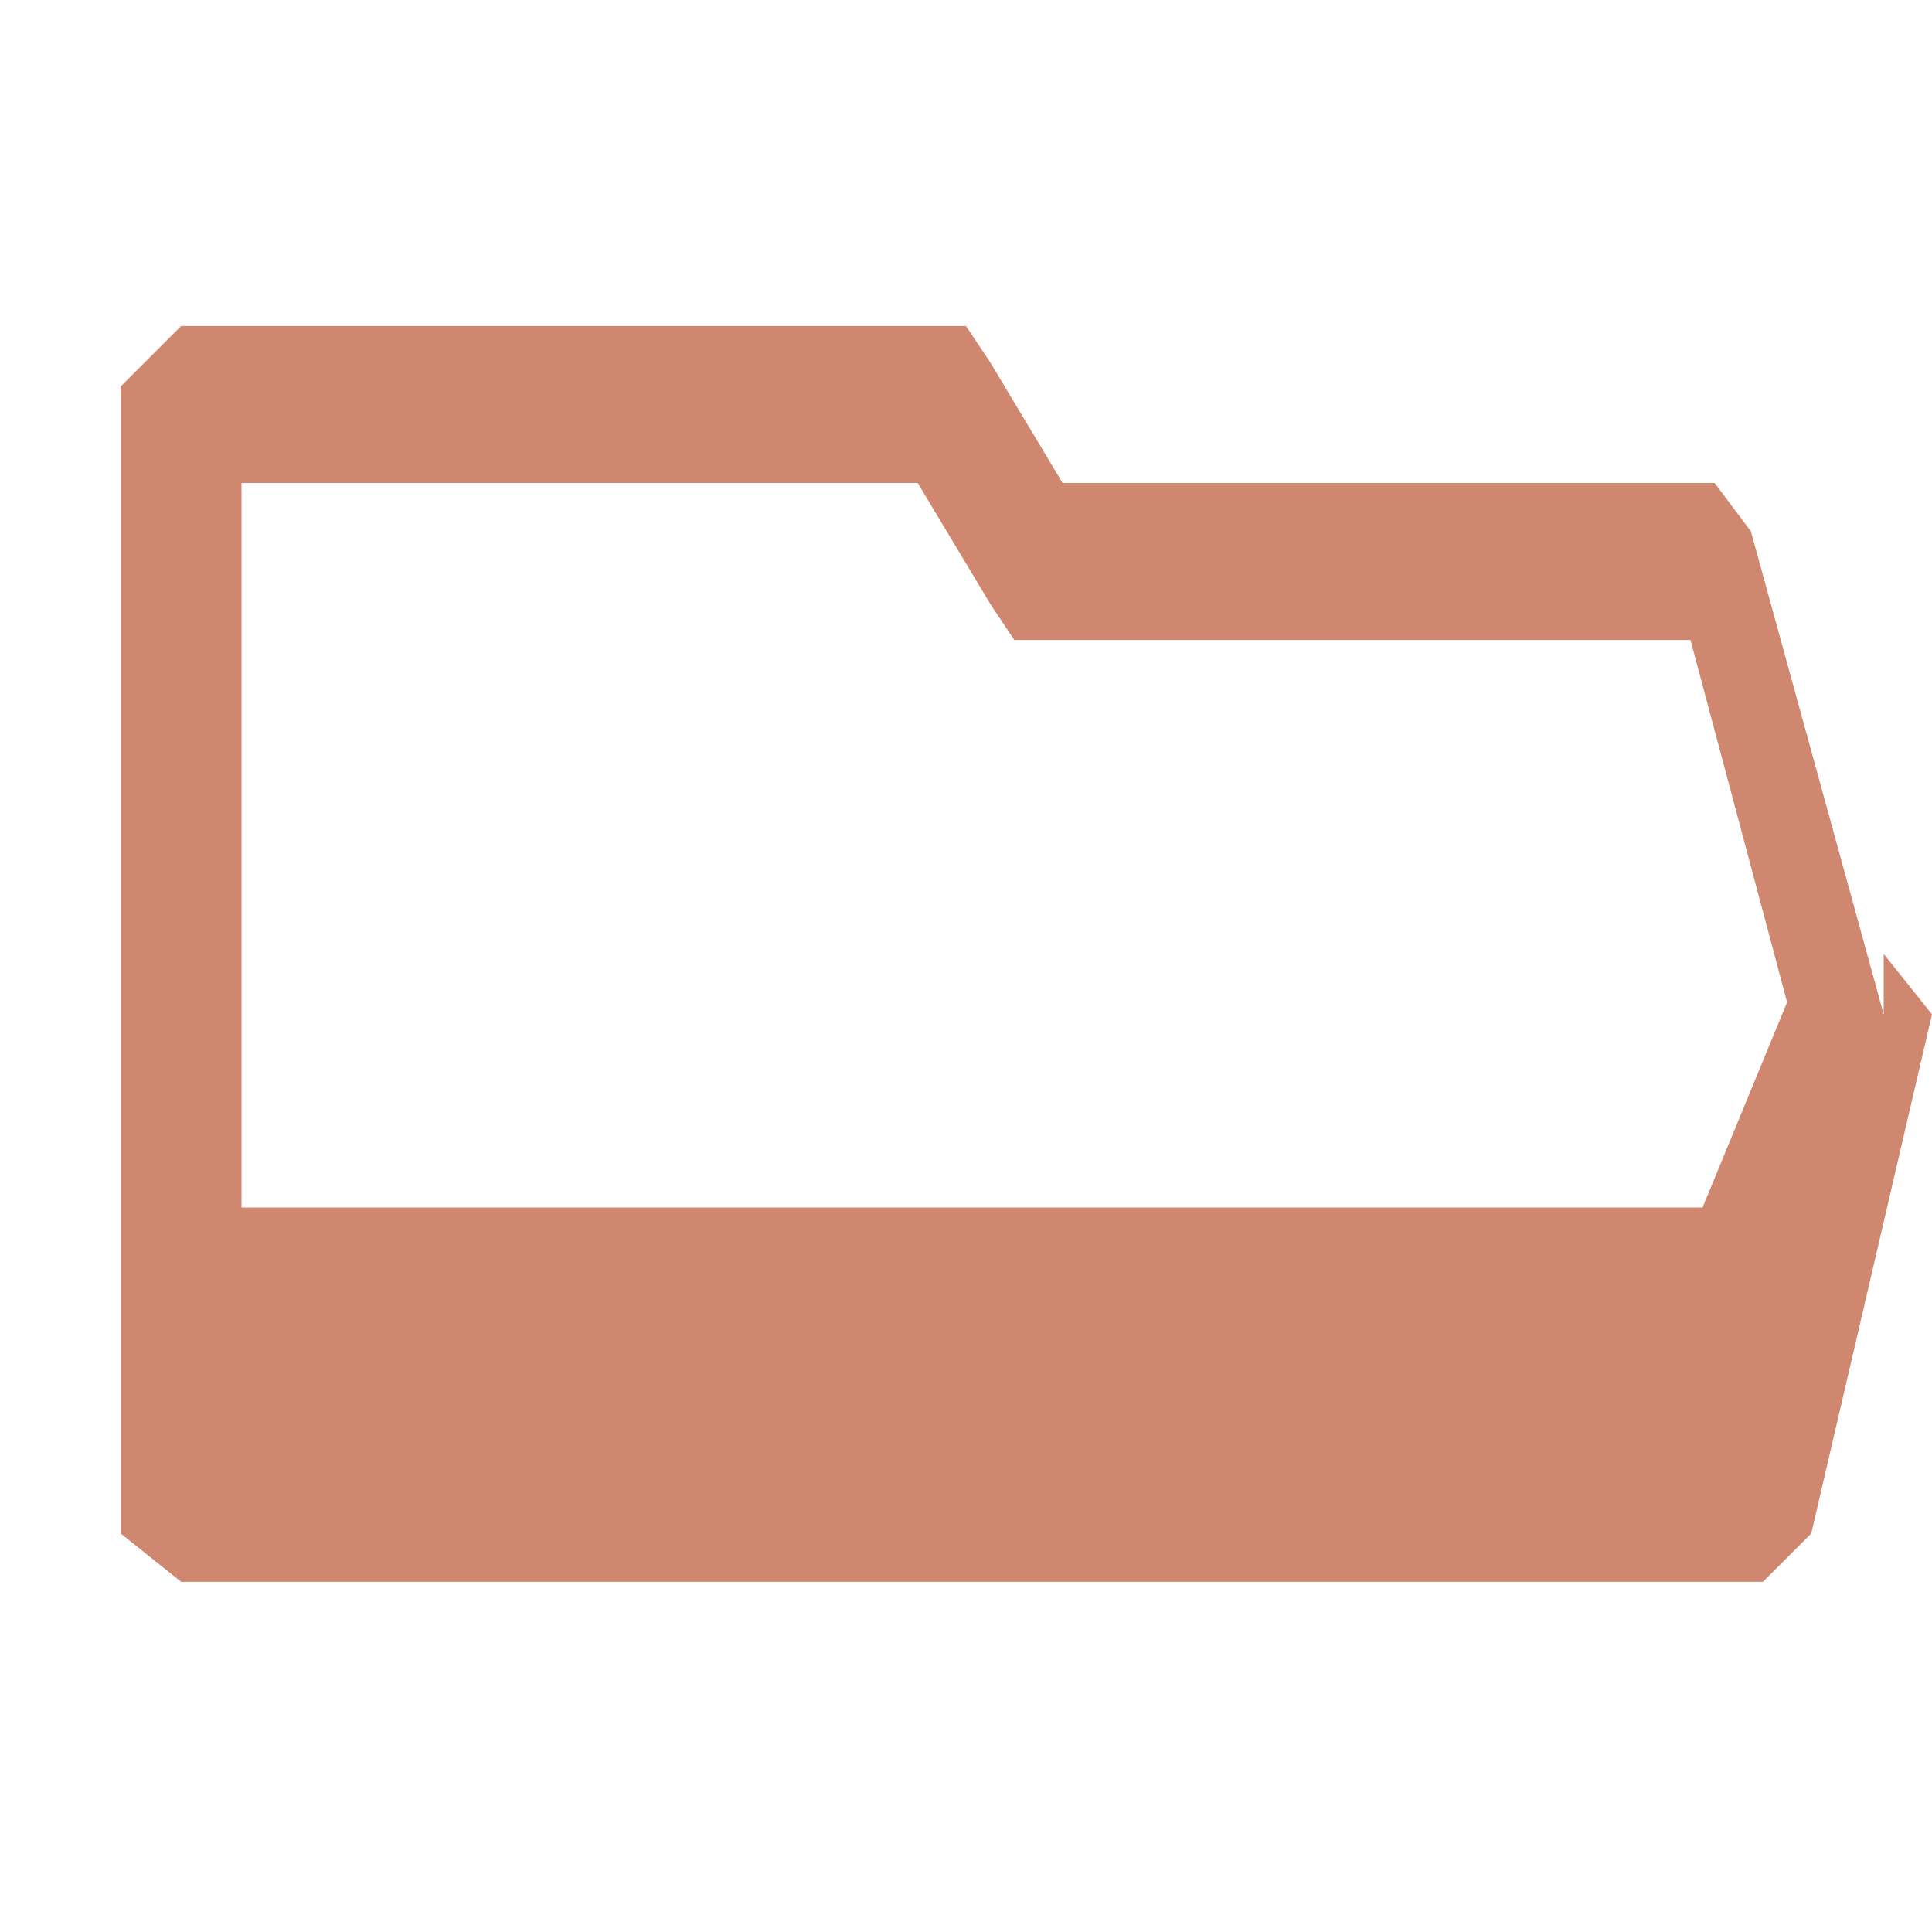
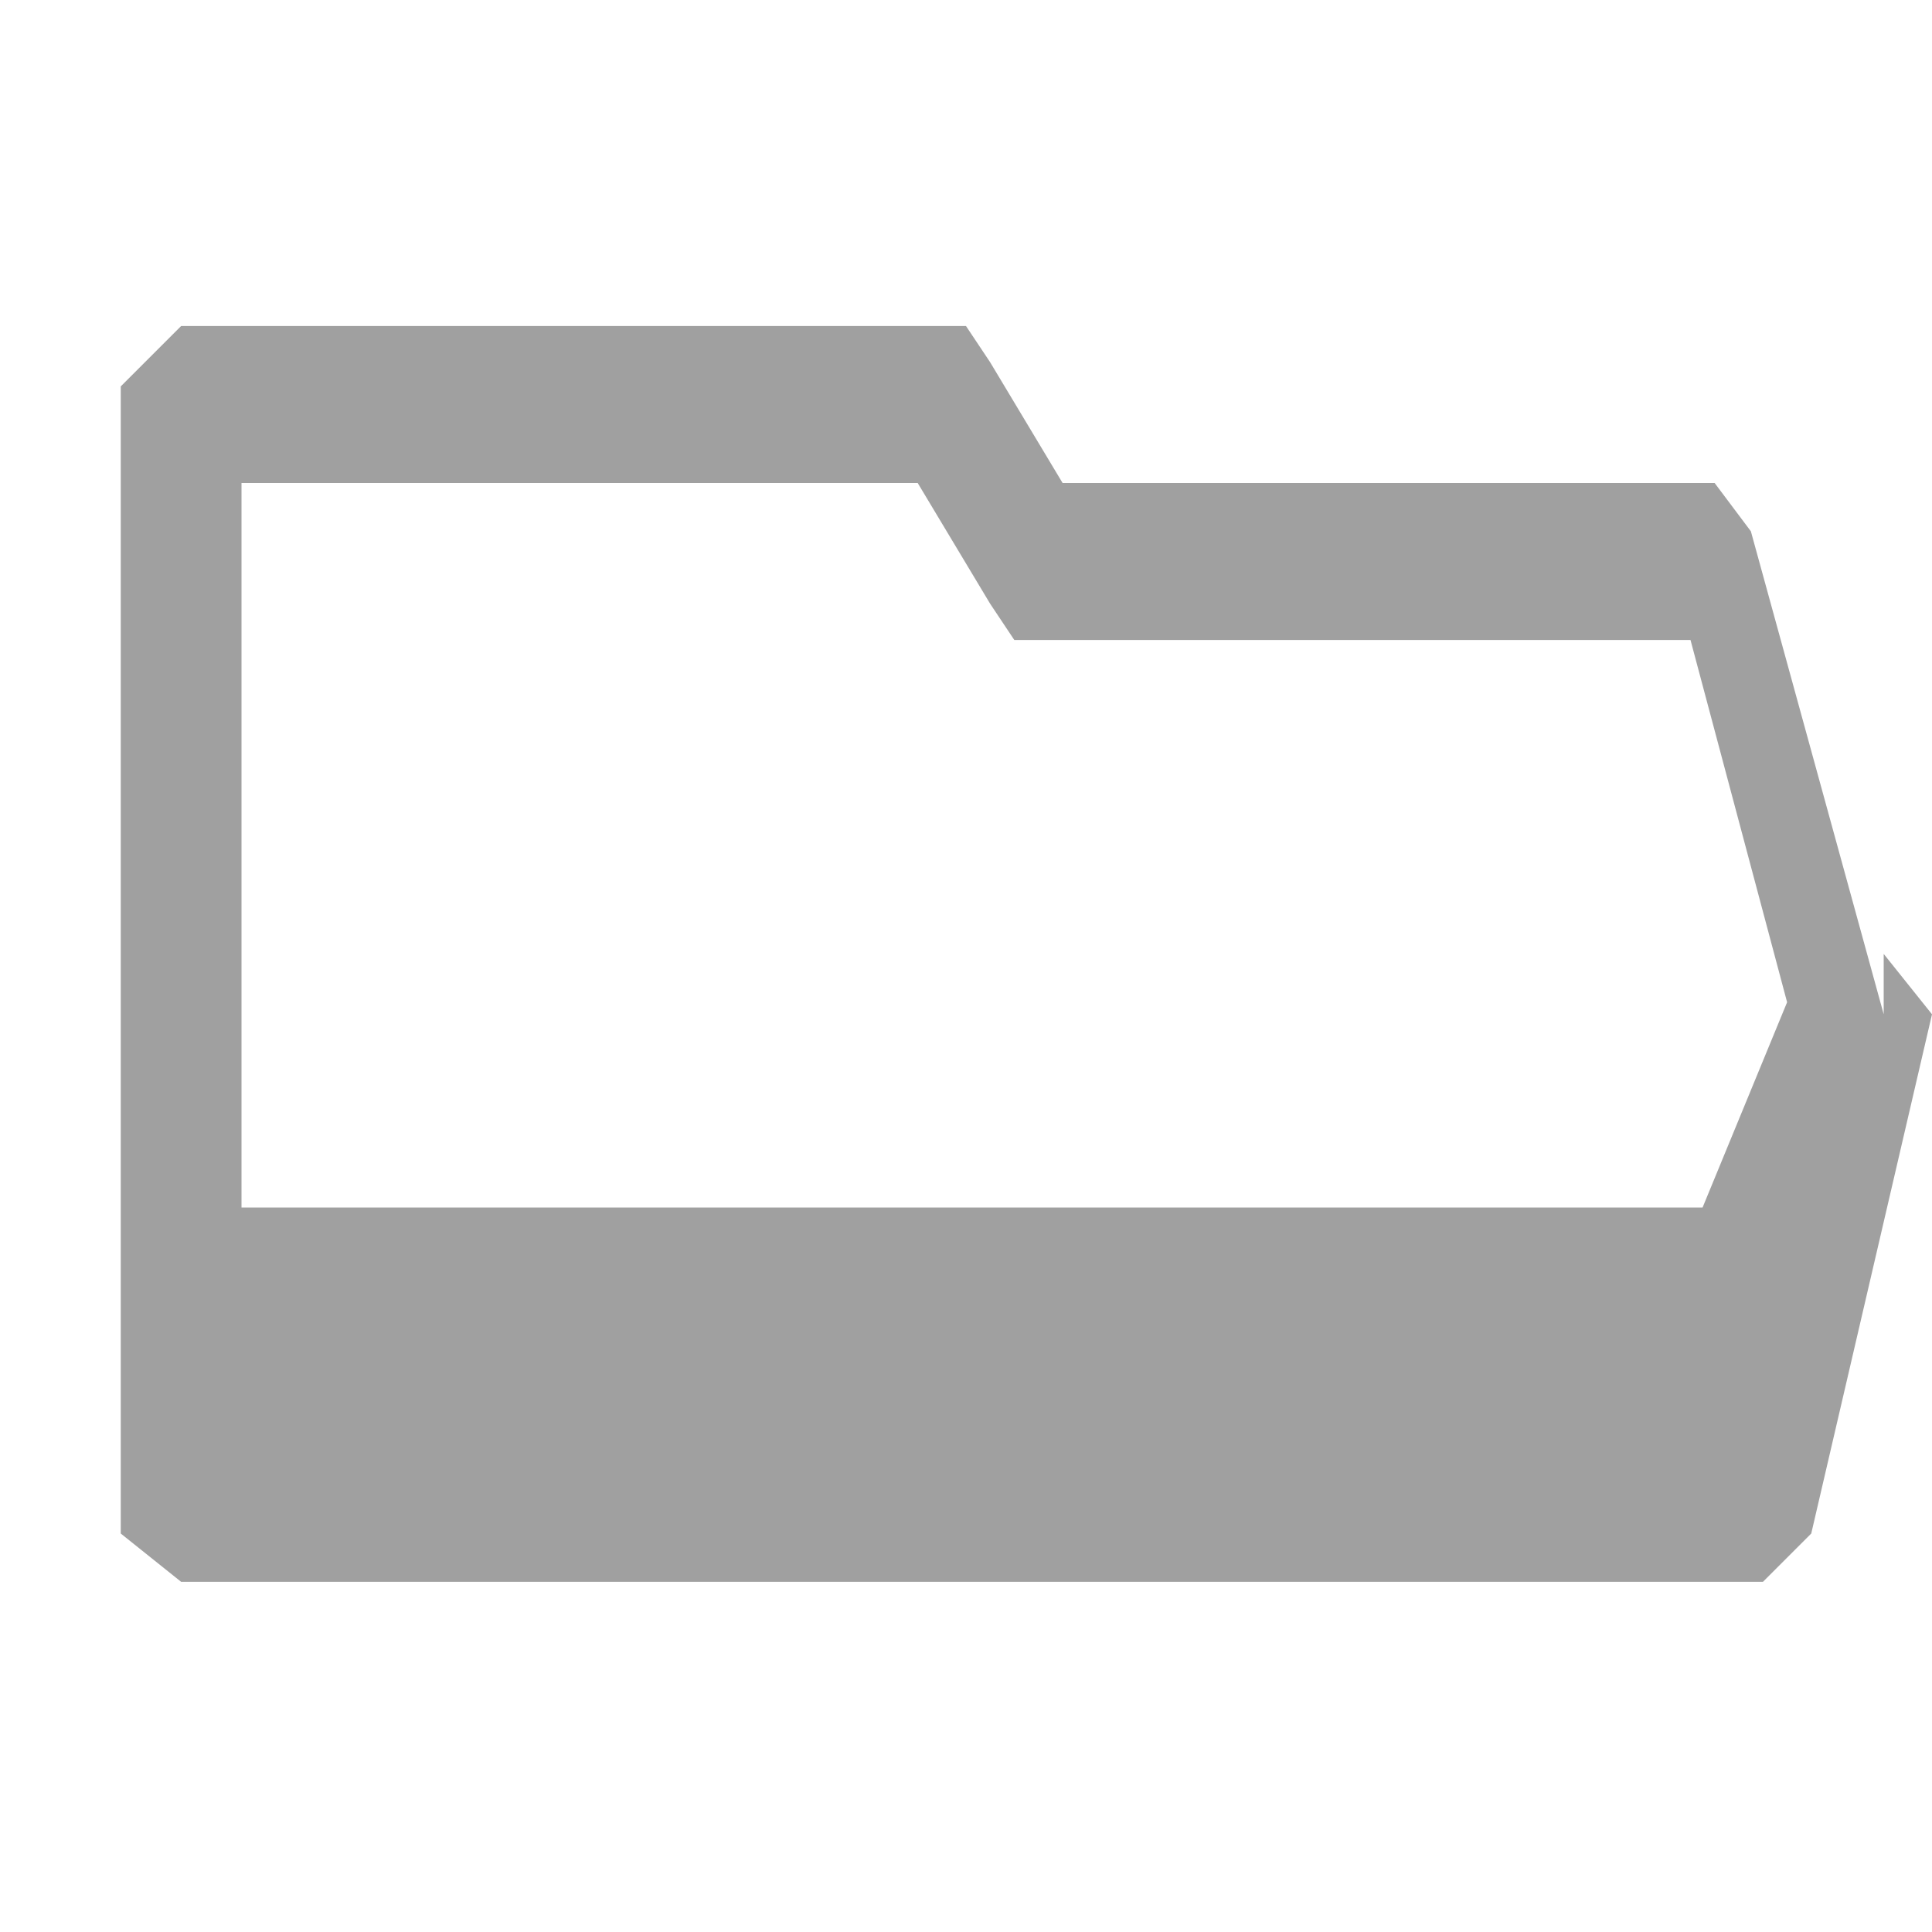
<svg xmlns="http://www.w3.org/2000/svg" viewBox="0 0 16 16" width="16" height="16">
-   <path fill="#d08770" d="M15.6 8.4l-1.1-4-.3-.4H8.8l-.6-1-.2-.3H1.5l-.5.5v9.5l.5.4h13.1l.4-.4 1-4.3-.4-.5zM2 4h5.6l.6 1 .2.3H14l.8 3H2V4zm12.1 6H2v-1.7h12.8l-.7 1.7z" />
+   <path fill="#a0a0a0" d="M15.6 8.4l-1.1-4-.3-.4H8.8l-.6-1-.2-.3H1.5l-.5.5v9.5l.5.4h13.1l.4-.4 1-4.3-.4-.5zM2 4h5.6l.6 1 .2.3H14l.8 3H2V4zm12.1 6H2v-1.7h12.8l-.7 1.7z" />
</svg>
